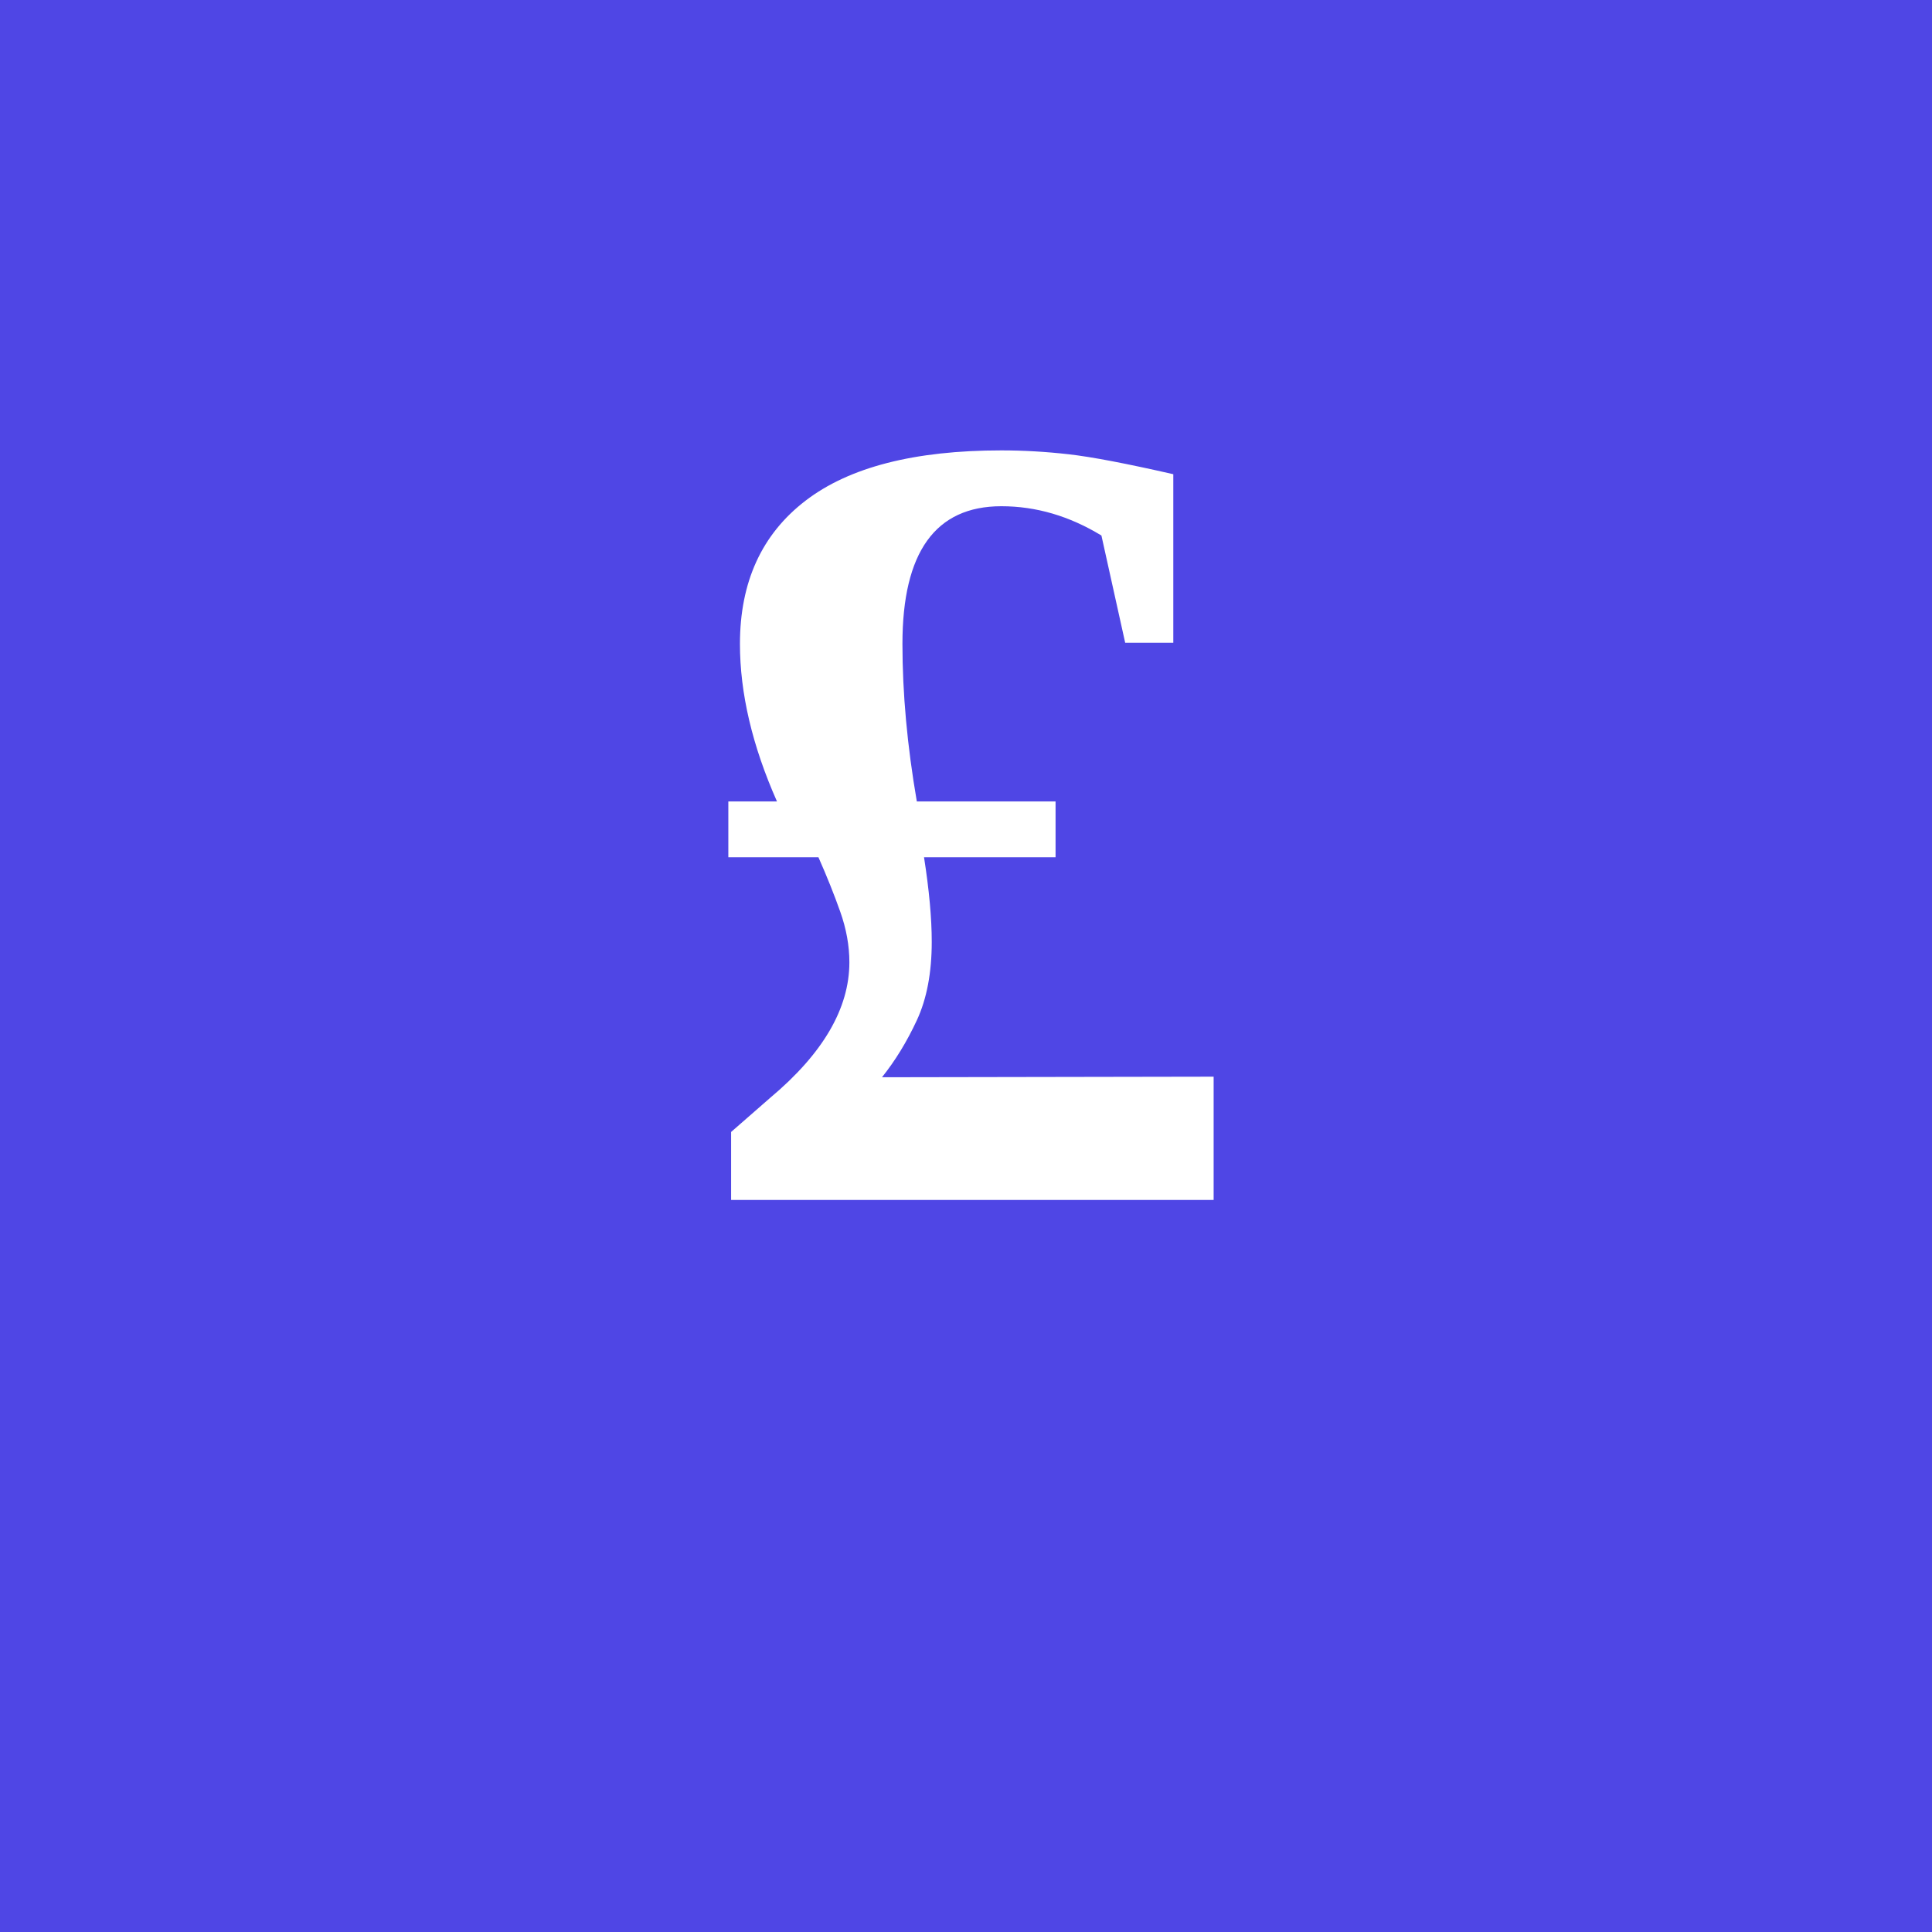
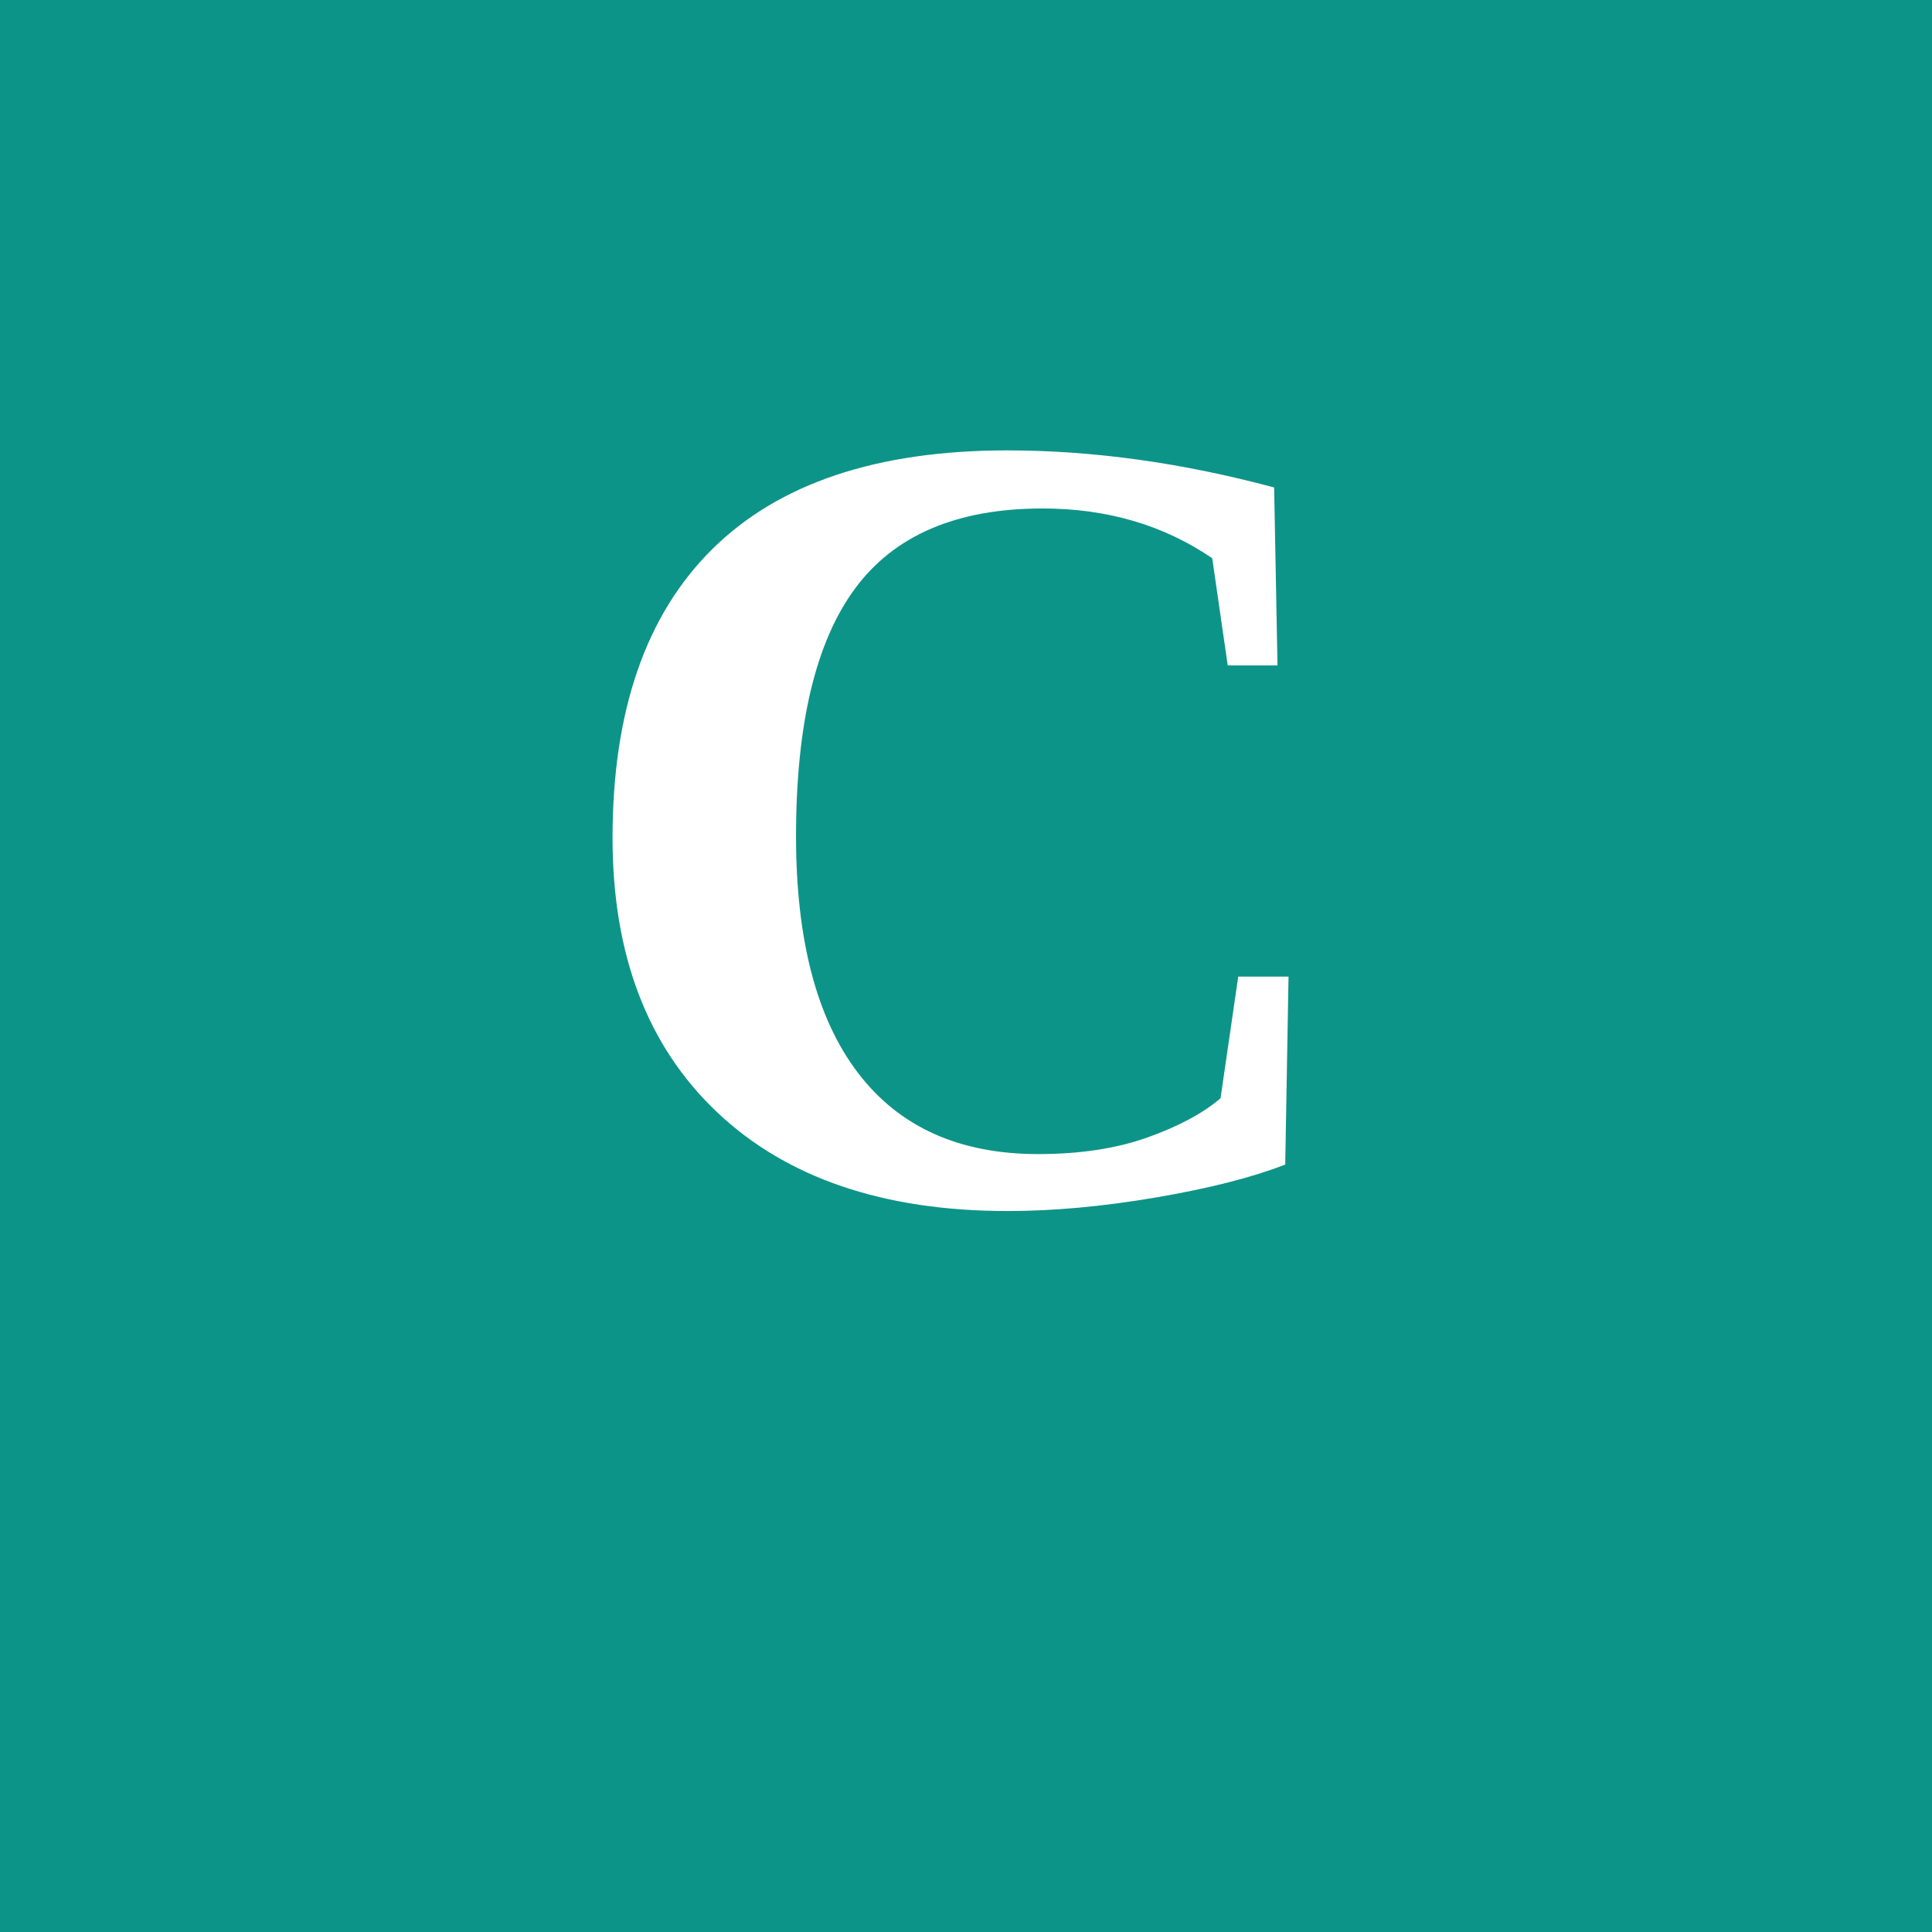
<svg xmlns="http://www.w3.org/2000/svg" width="512" height="512" viewBox="0 0 512 512">
-   <rect width="512" height="512" fill="#4f46e5" />
-   <text x="256" y="318" text-anchor="middle" font-family="Georgia, 'Times New Roman', serif" font-size="300" font-weight="700" fill="#ffffff">£</text>
+   <rect width="512" height="512" fill="#0d9488" />
+   <text x="256" y="318" text-anchor="middle" font-family="Georgia, 'Times New Roman', serif" font-size="300" font-weight="700" fill="#ffffff">C</text>
</svg>
